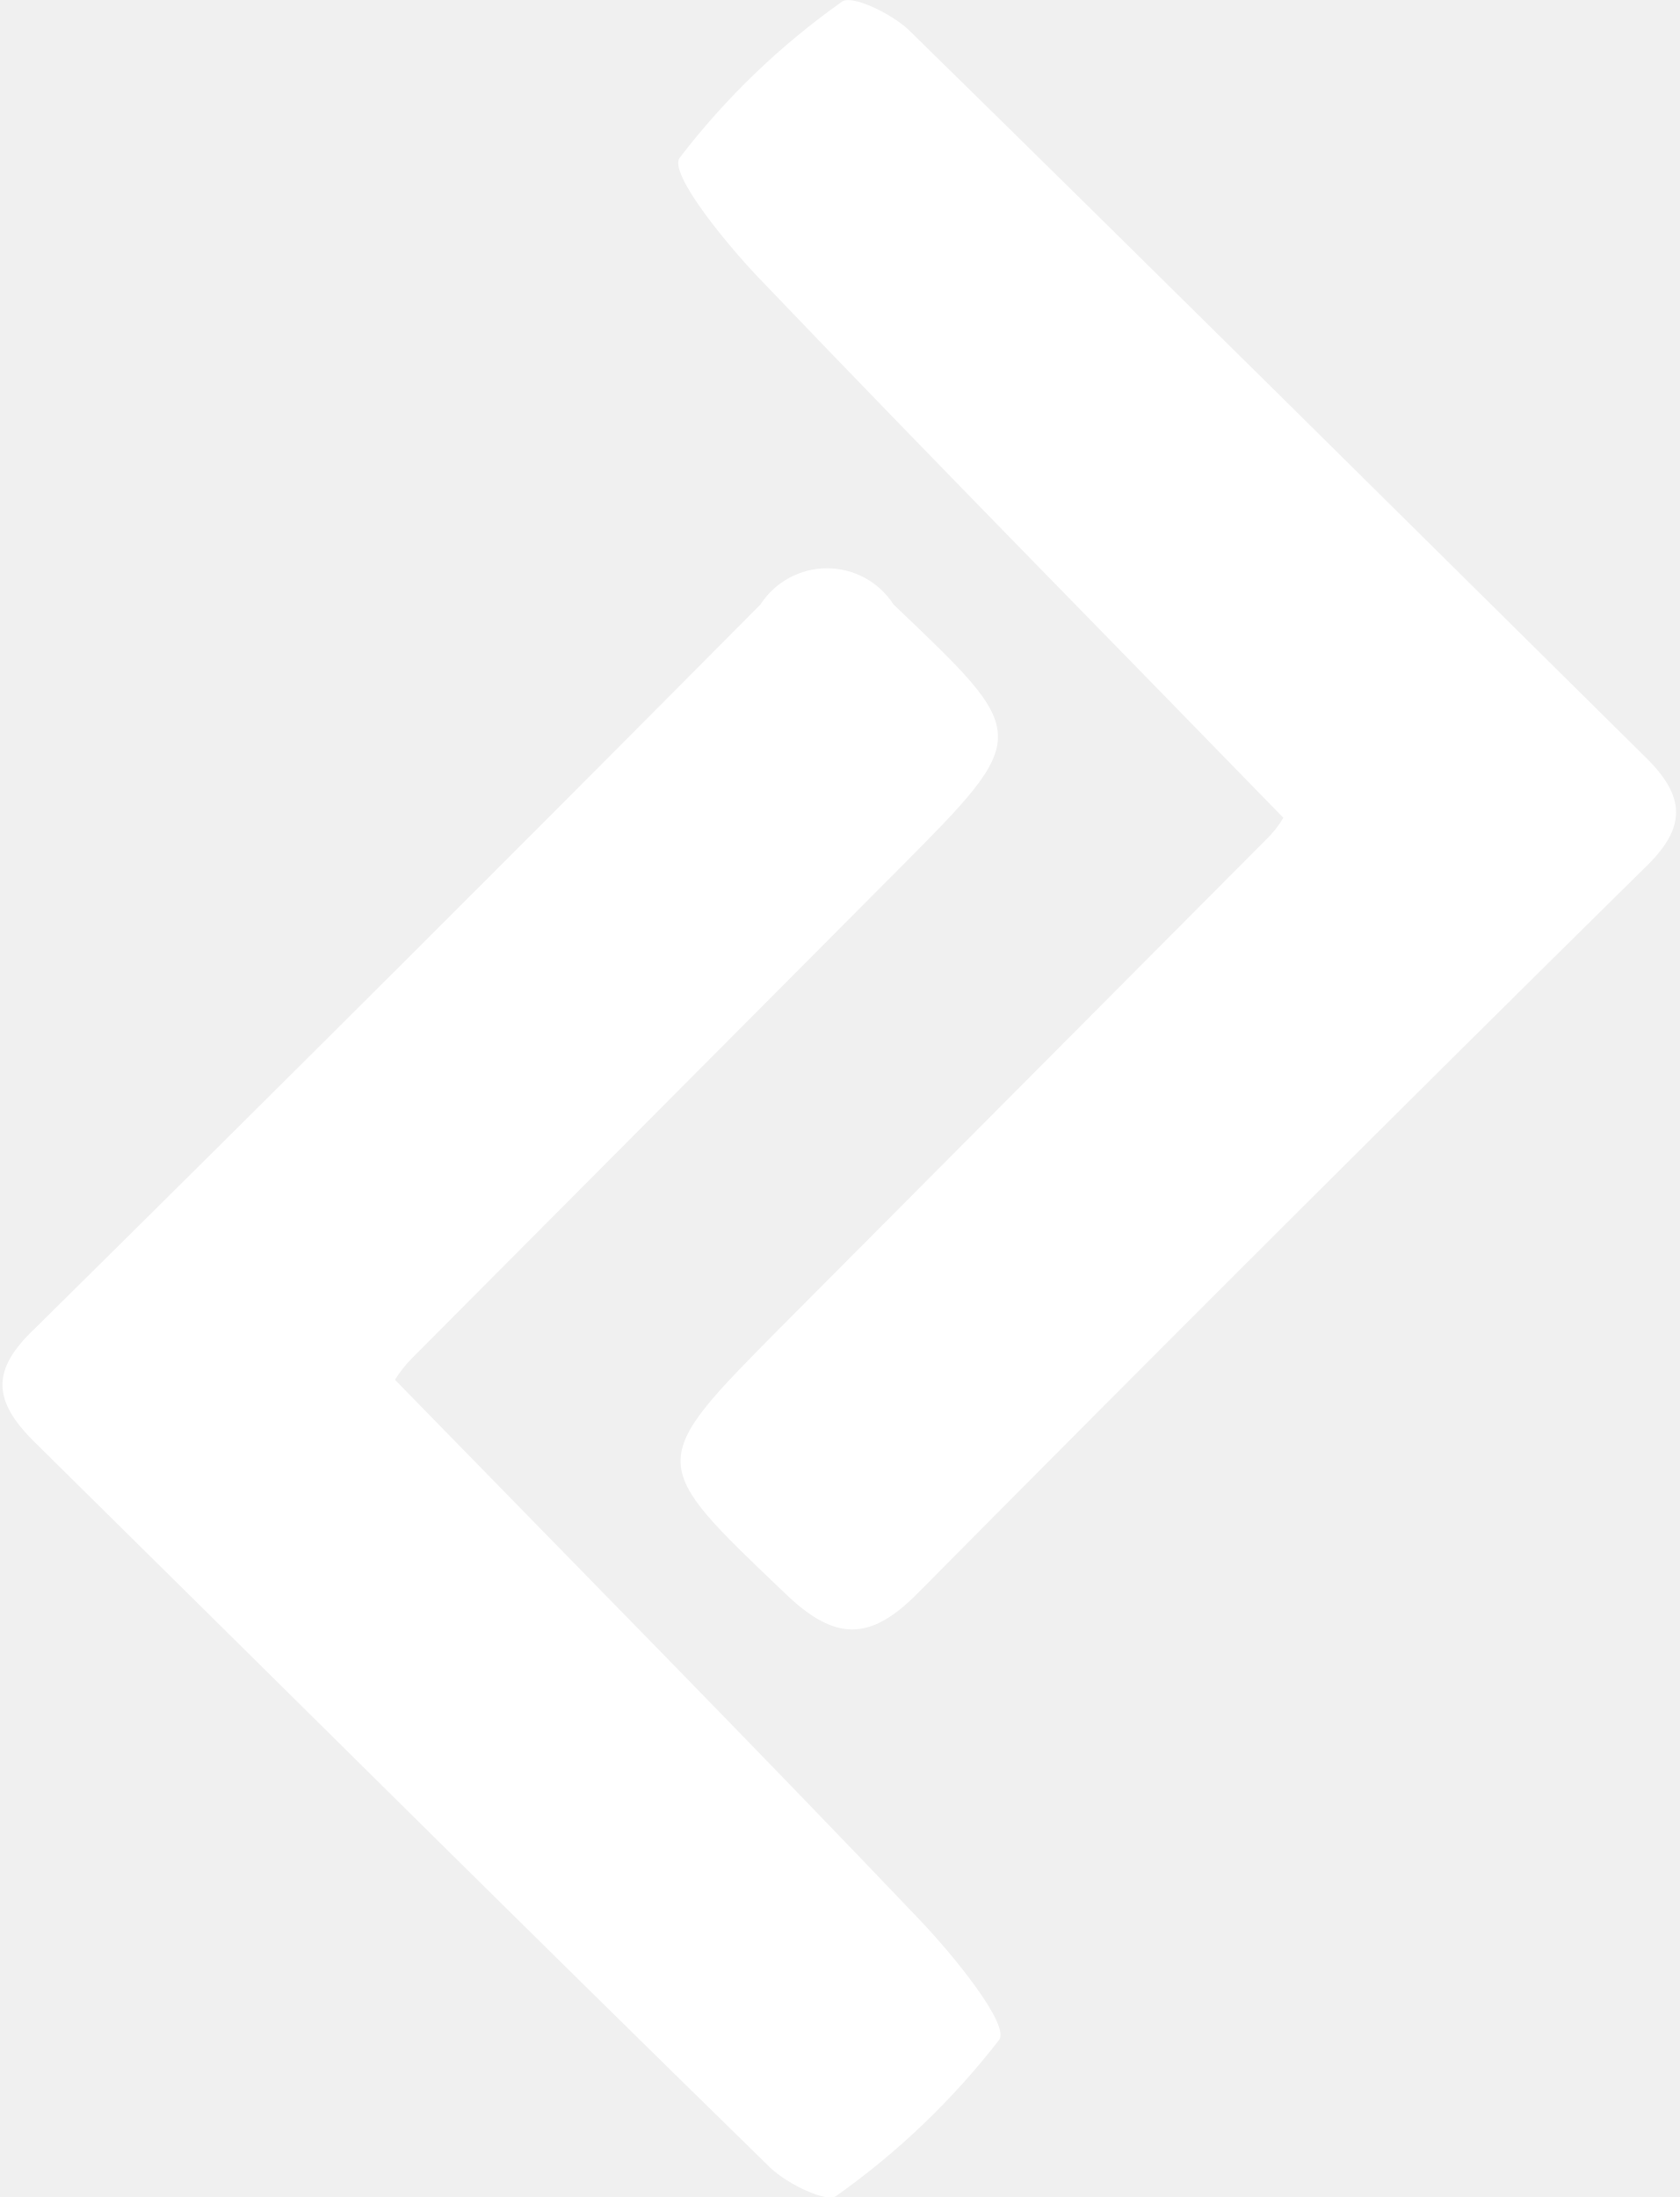
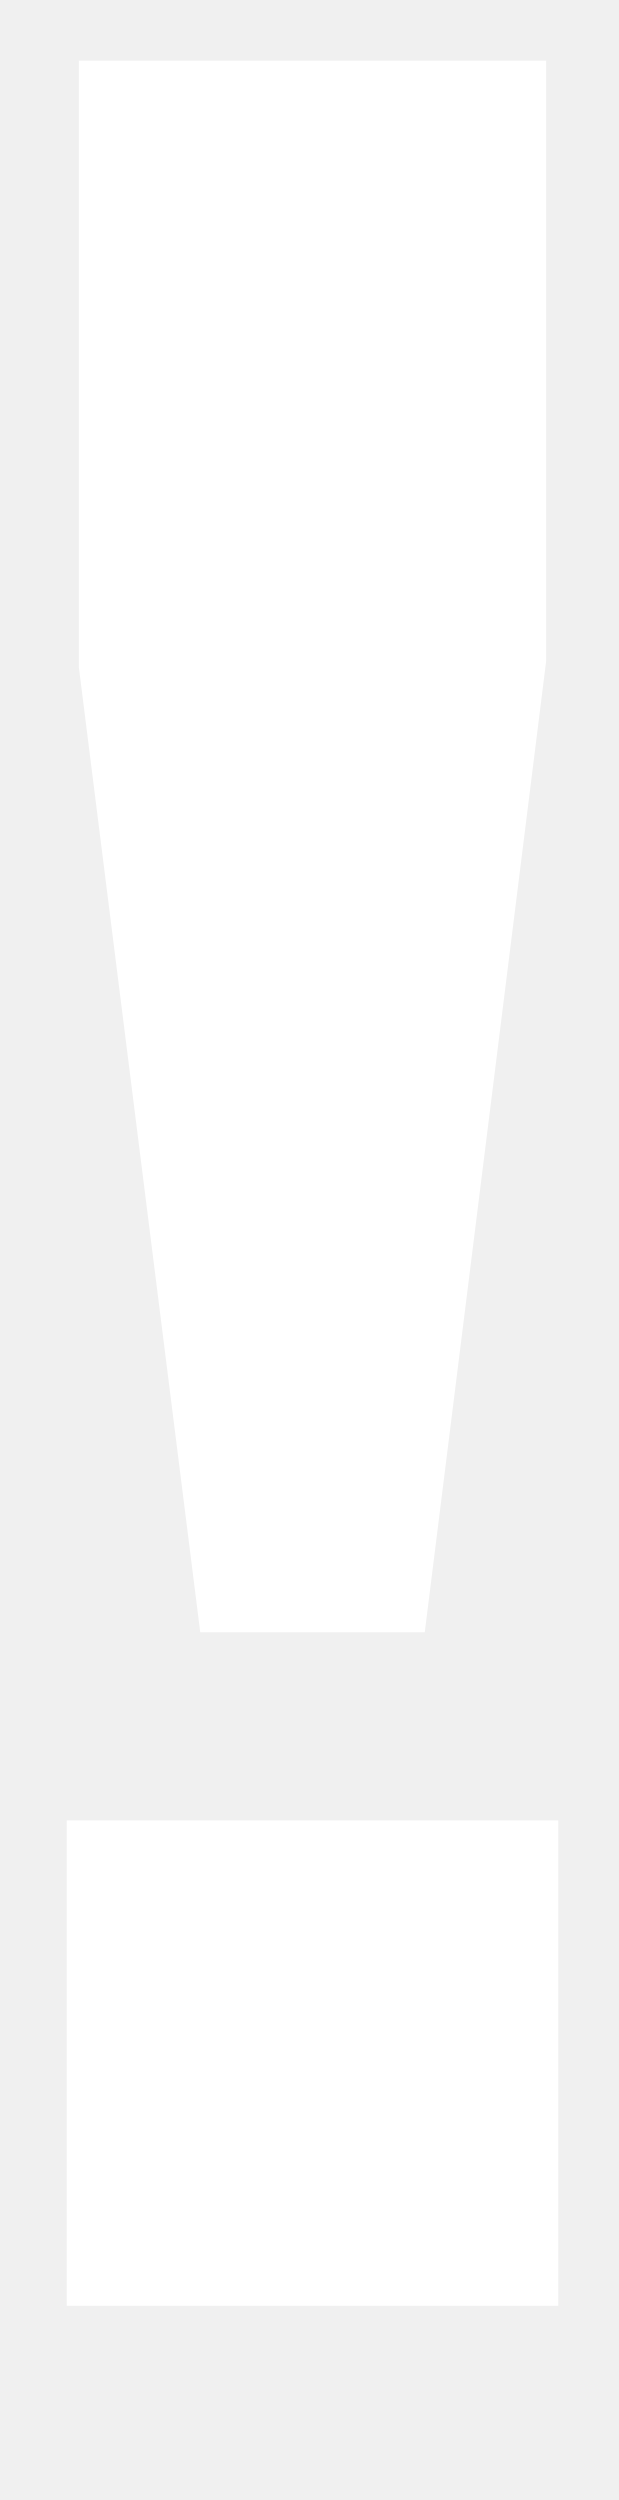
- <svg xmlns="http://www.w3.org/2000/svg" id="Capa_1" data-name="Capa 1" viewBox="0 0 29.68 38.82">
-   <defs>
-     <style>.cls-1{fill:#fff;}</style>
-   </defs>
-   <path class="cls-1" d="M691,379c-3.16-3.25-6.24-6.37-9.28-9.55-.6-.63-1.58-1.84-1.39-2.11a13.22,13.22,0,0,1,2.87-2.76c.17-.13.87.21,1.17.49,4.36,4.27,8.69,8.57,13,12.83.76.73.76,1.28,0,2q-6.45,6.36-12.83,12.8c-.84.85-1.46.86-2.35,0-2.43-2.32-2.46-2.29-.07-4.7l8.57-8.61A1.79,1.79,0,0,0,691,379Z" transform="translate(-668.32 -364.55)" />
-   <path class="cls-1" d="M675.3,388.93c3.16,3.24,6.25,6.37,9.28,9.55.6.63,1.58,1.84,1.4,2.11a13.5,13.5,0,0,1-2.88,2.76c-.16.13-.87-.21-1.17-.5-4.36-4.26-8.68-8.56-13-12.82-.75-.74-.76-1.28,0-2q6.45-6.37,12.83-12.8a1.4,1.4,0,0,1,2.35,0c2.43,2.32,2.47,2.29.07,4.7l-8.57,8.61A2.16,2.16,0,0,0,675.3,388.93Z" transform="translate(-668.32 -364.55)" />
+ <svg xmlns="http://www.w3.org/2000/svg" version="1.1" id="Capa_1" x="0px" y="0px" viewBox="0 0 10.2 41.2" style="enable-background:new 0 0 10.2 41.2;" xml:space="preserve">
+   <style type="text/css">
+ 	.st0{fill:#FFFFFF;enable-background:new    ;}
+ </style>
+   <path class="st0" d="M9.2,30v8H1.1v-8H9.2z M7,26.9H3.3l-2-15.9V1H9v9.9L7,26.9z" />
</svg>
